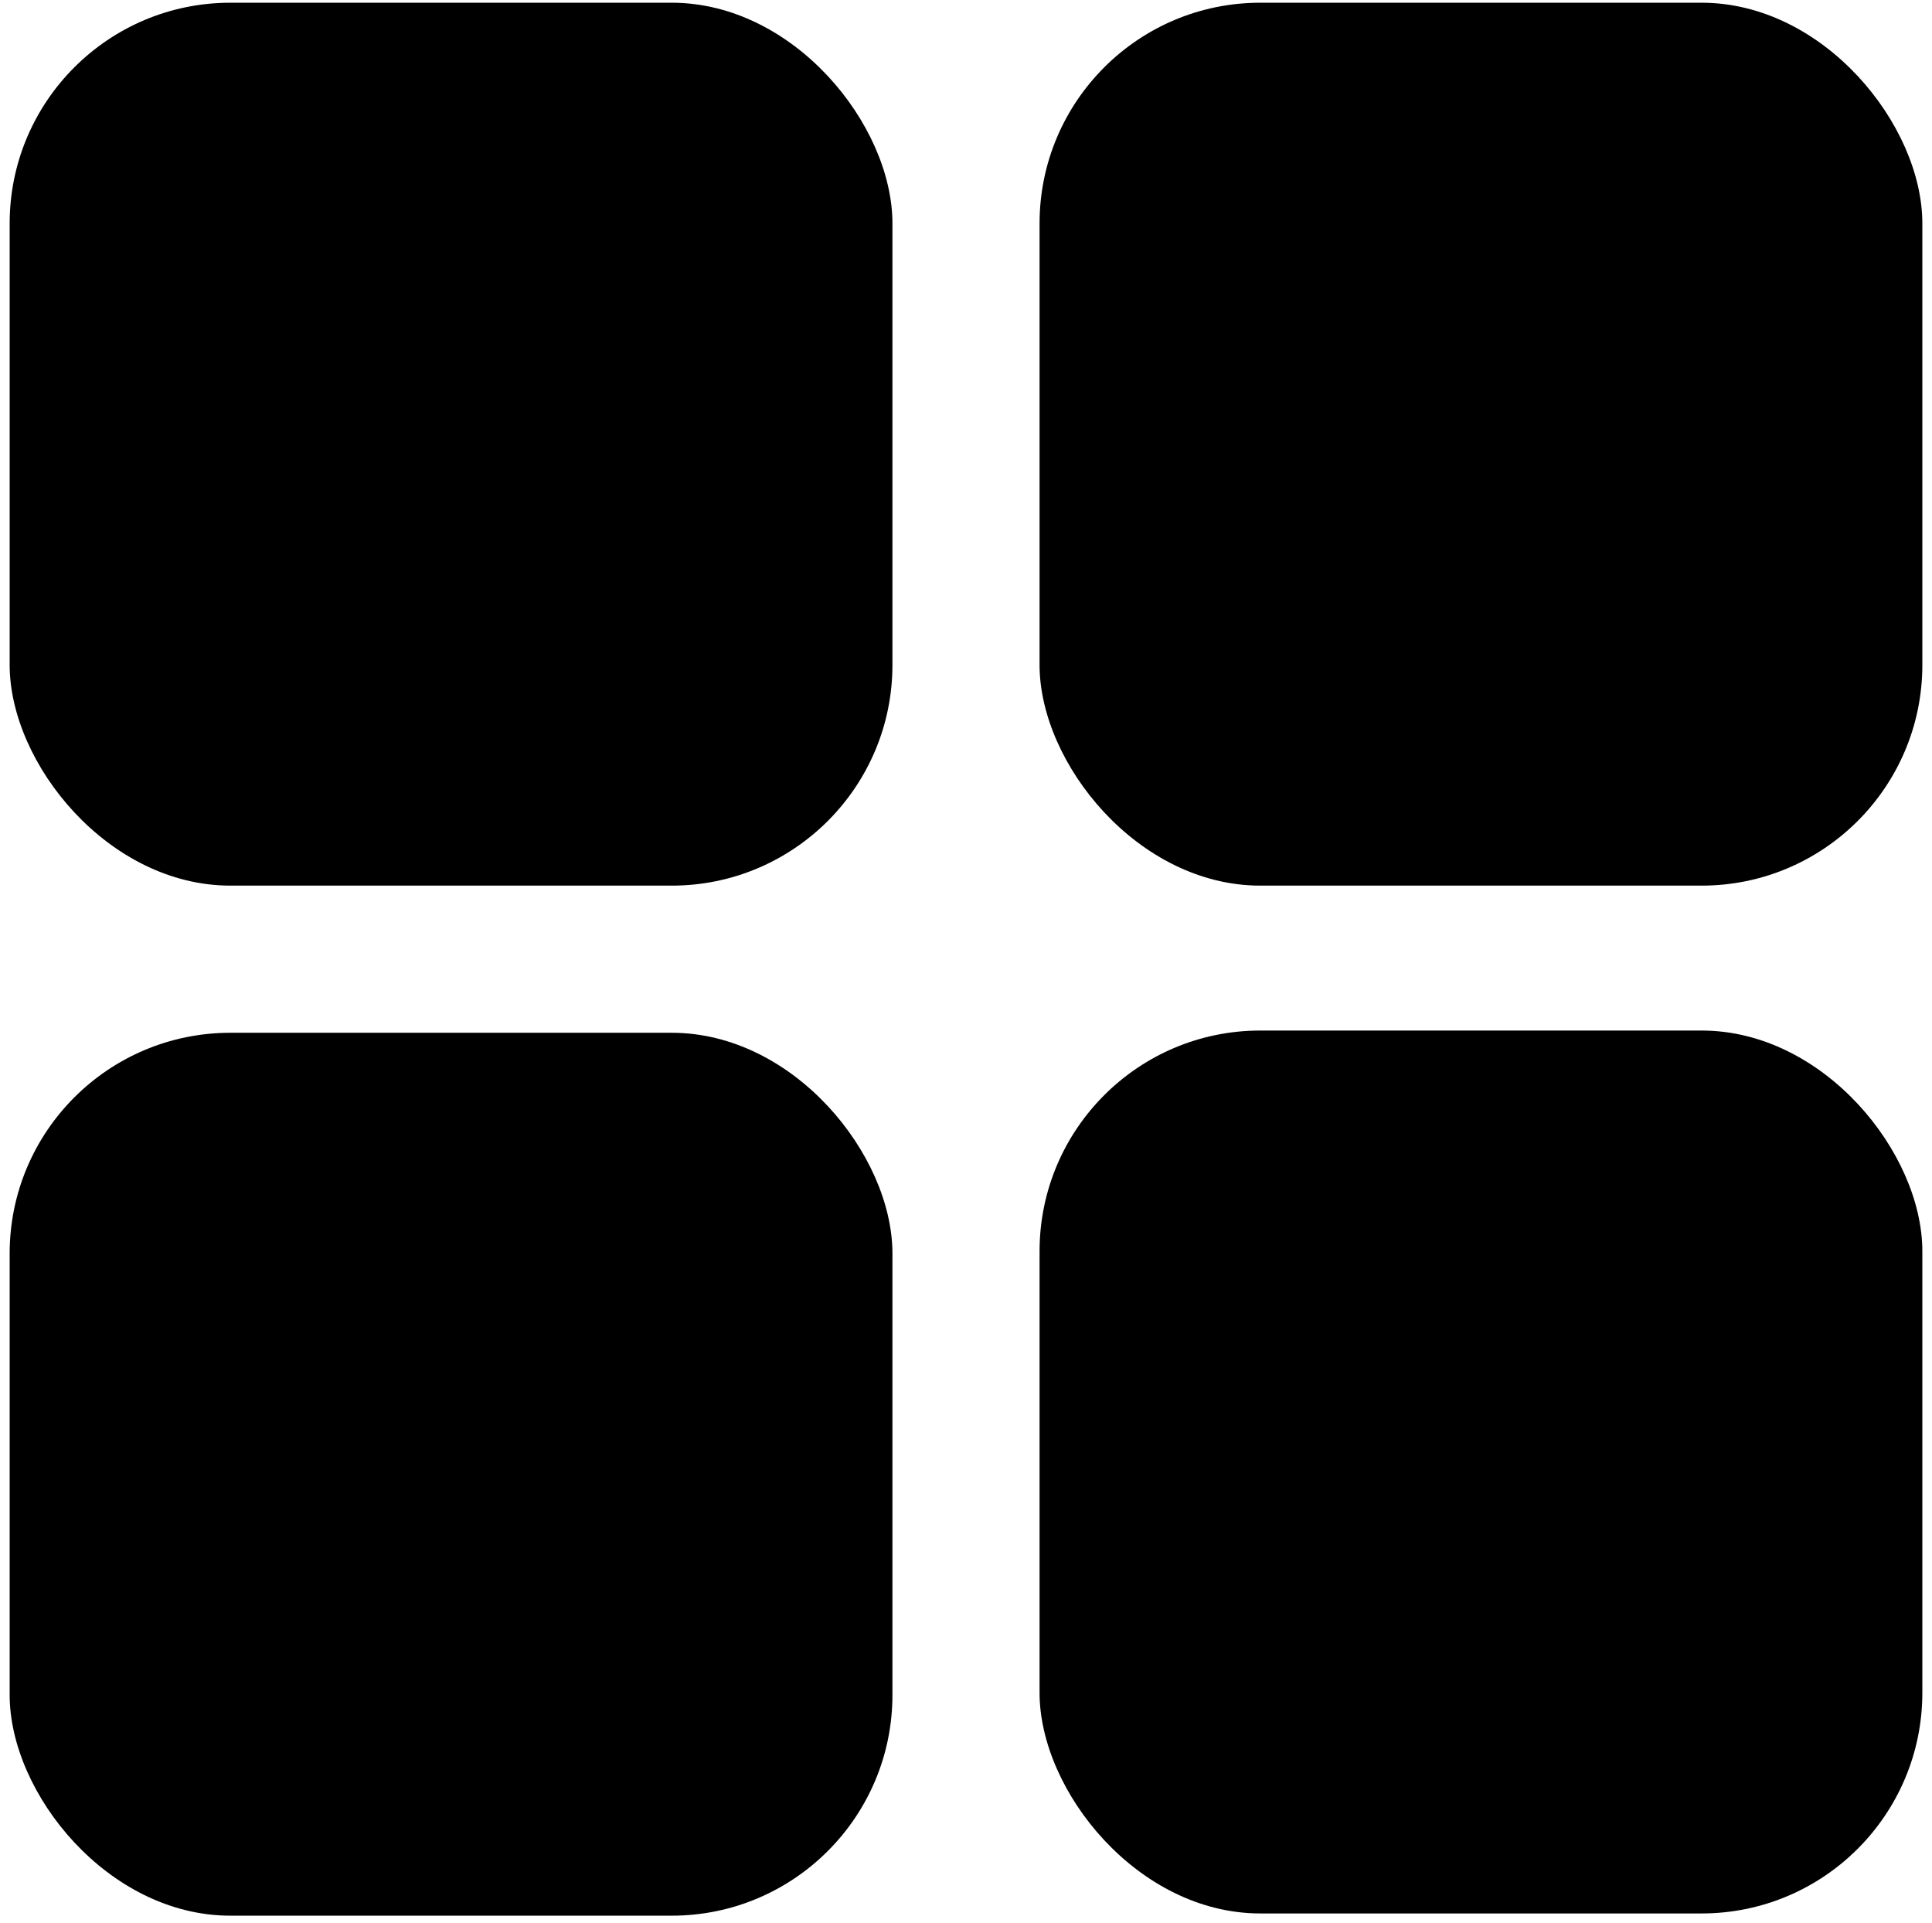
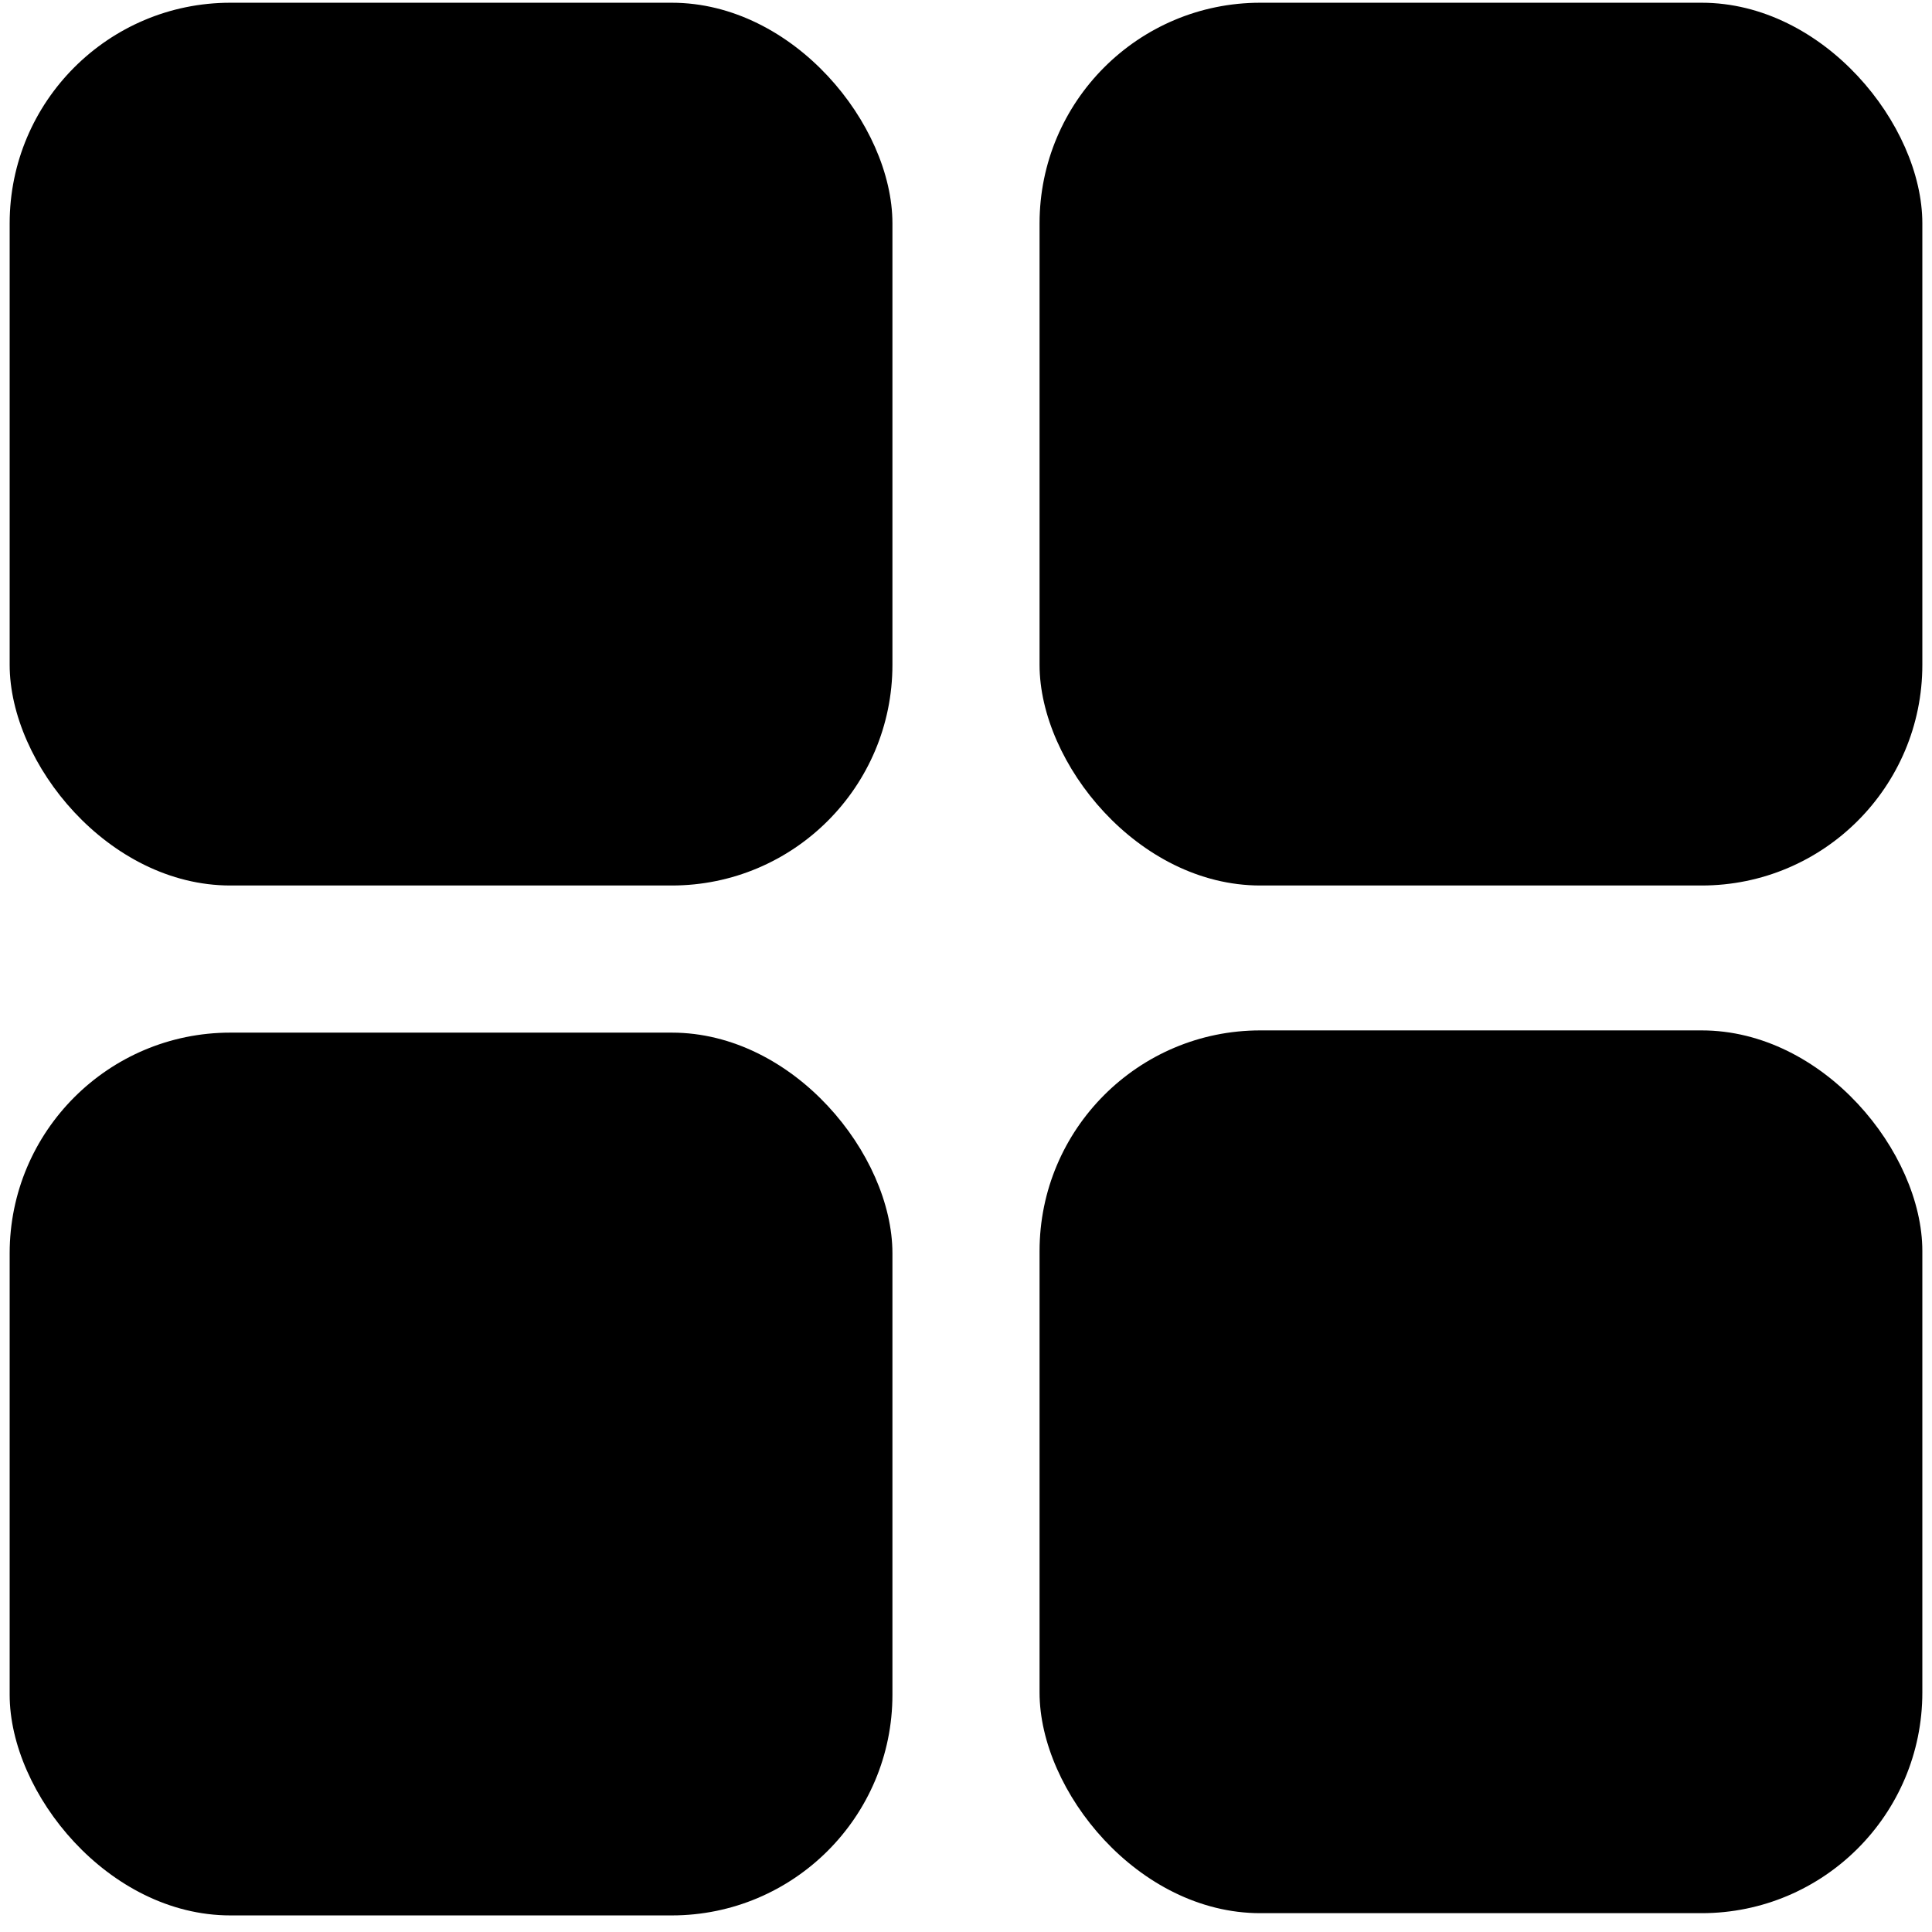
- <svg xmlns="http://www.w3.org/2000/svg" width="195" height="194" viewBox="0 0 195 194" fill="none">
-   <path d="M23.25 0.275H67.8C80.103 0.275 90.075 12.578 90.075 22.55V67.1C90.075 79.403 80.103 89.375 67.8 89.375H23.25C10.947 89.375 0.975 77.072 0.975 67.1V22.55C0.975 10.247 10.947 0.275 23.25 0.275Z" fill="black" />
-   <path d="M23.25 104.225H67.8C80.103 104.225 90.075 116.528 90.075 126.5V171.05C90.075 183.353 80.103 193.325 67.8 193.325H23.25C10.947 193.325 0.975 181.022 0.975 171.05V126.5C0.975 114.197 10.947 104.225 23.25 104.225Z" fill="black" />
-   <path d="M127.2 0.275H171.75C184.053 0.275 194.025 12.578 194.025 22.55V67.1C194.025 79.403 184.053 89.375 171.75 89.375H127.2C114.897 89.375 104.925 77.072 104.925 67.1V22.55C104.925 10.247 114.897 0.275 127.2 0.275Z" fill="black" />
-   <path d="M127.2 104H171.75C184.053 104 194.025 116.303 194.025 126.275V170.825C194.025 183.128 184.053 193.1 171.75 193.1H127.2C114.897 193.1 104.925 180.797 104.925 170.825V126.275C104.925 113.972 114.897 104 127.2 104Z" fill="black" />
+ <svg xmlns="http://www.w3.org/2000/svg" width="150" height="150" viewBox="0 0 150 150" fill="none">
+   <path d="M17.885 0.212H52.154C61.617 0.212 69.288 9.675 69.288 17.346V51.615C69.288 61.079 61.617 68.75 52.154 68.75H17.885C8.421 68.75 0.75 59.286 0.75 51.615V17.346C0.75 7.883 8.421 0.212 17.885 0.212Z" fill="black" />
+   <path d="M17.885 80.173H52.154C61.617 80.173 69.288 89.637 69.288 97.308V131.577C69.288 141.041 61.617 148.712 52.154 148.712H17.885C8.421 148.712 0.75 139.248 0.75 131.577V97.308C0.75 87.844 8.421 80.173 17.885 80.173Z" fill="black" />
+   <path d="M97.846 0.212H132.115C141.579 0.212 149.25 9.675 149.25 17.346V51.615C149.25 61.079 141.579 68.75 132.115 68.75H97.846C88.382 68.75 80.711 59.286 80.711 51.615V17.346C80.711 7.883 88.382 0.212 97.846 0.212Z" fill="black" />
+   <path d="M97.846 80H132.115C141.579 80 149.25 89.464 149.25 97.135V131.404C149.25 140.868 141.579 148.538 132.115 148.538H97.846C88.382 148.538 80.711 139.075 80.711 131.404V97.135C80.711 87.671 88.382 80 97.846 80Z" fill="black" />
</svg>
